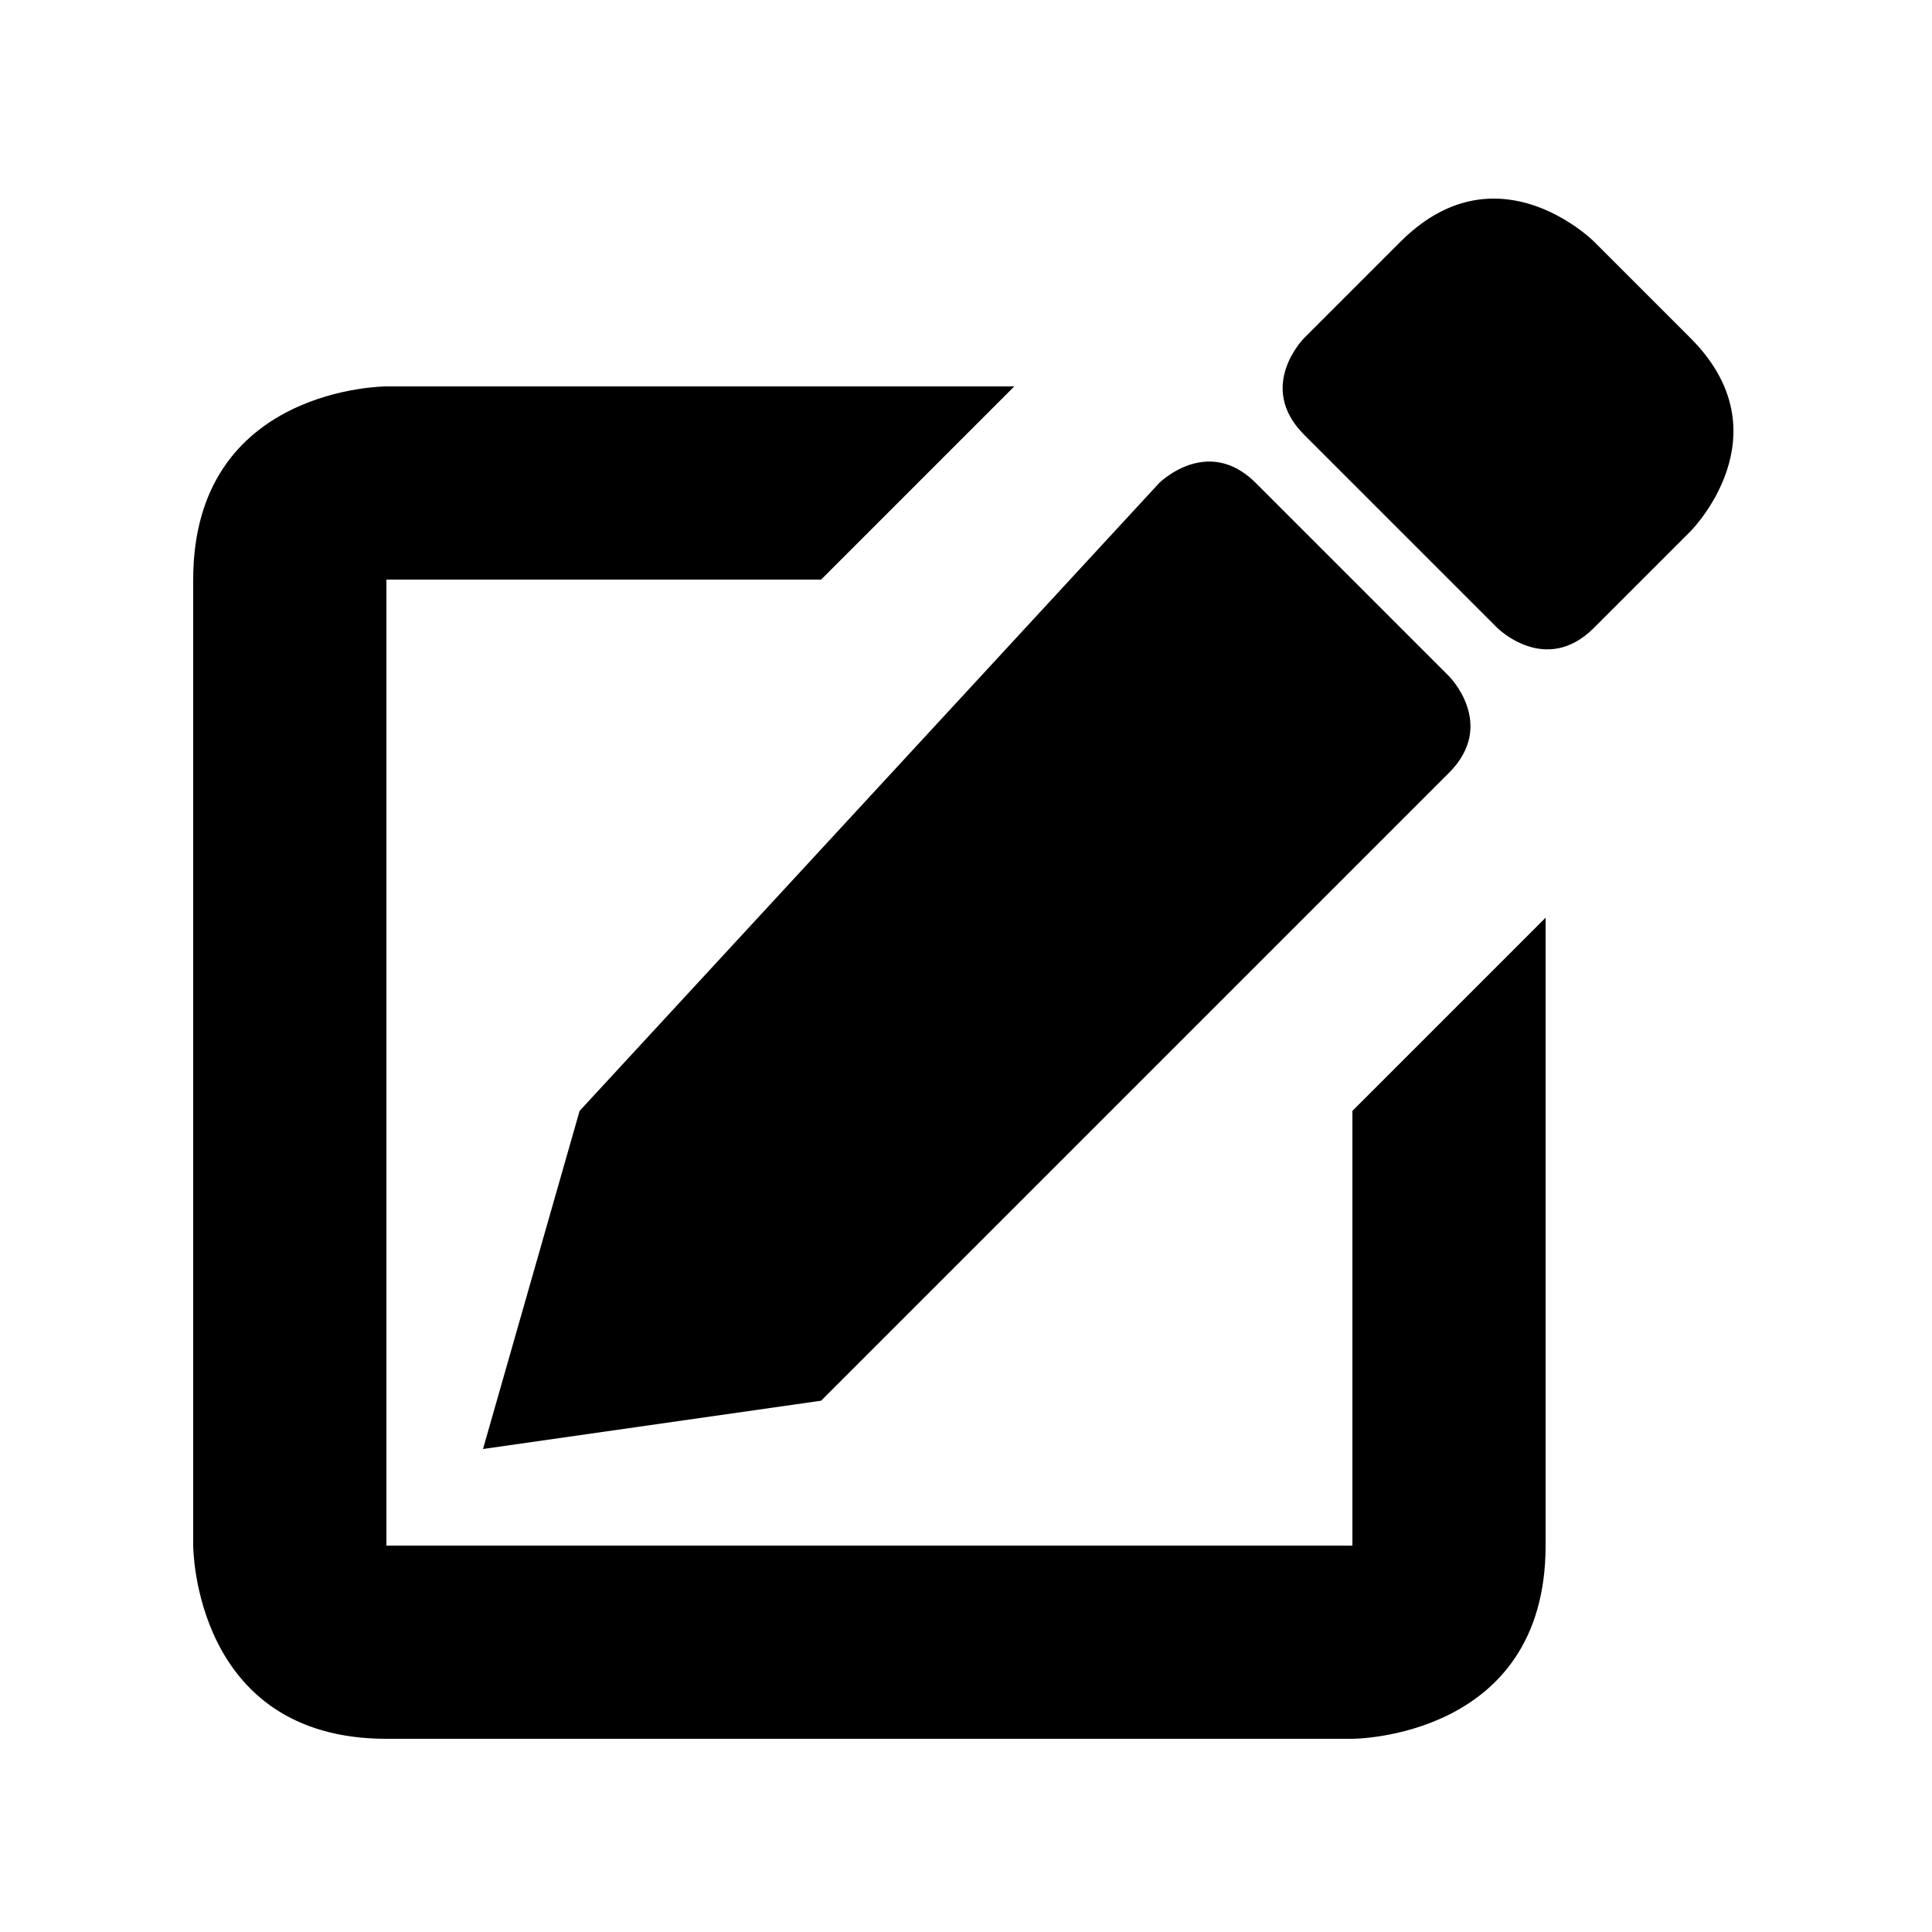
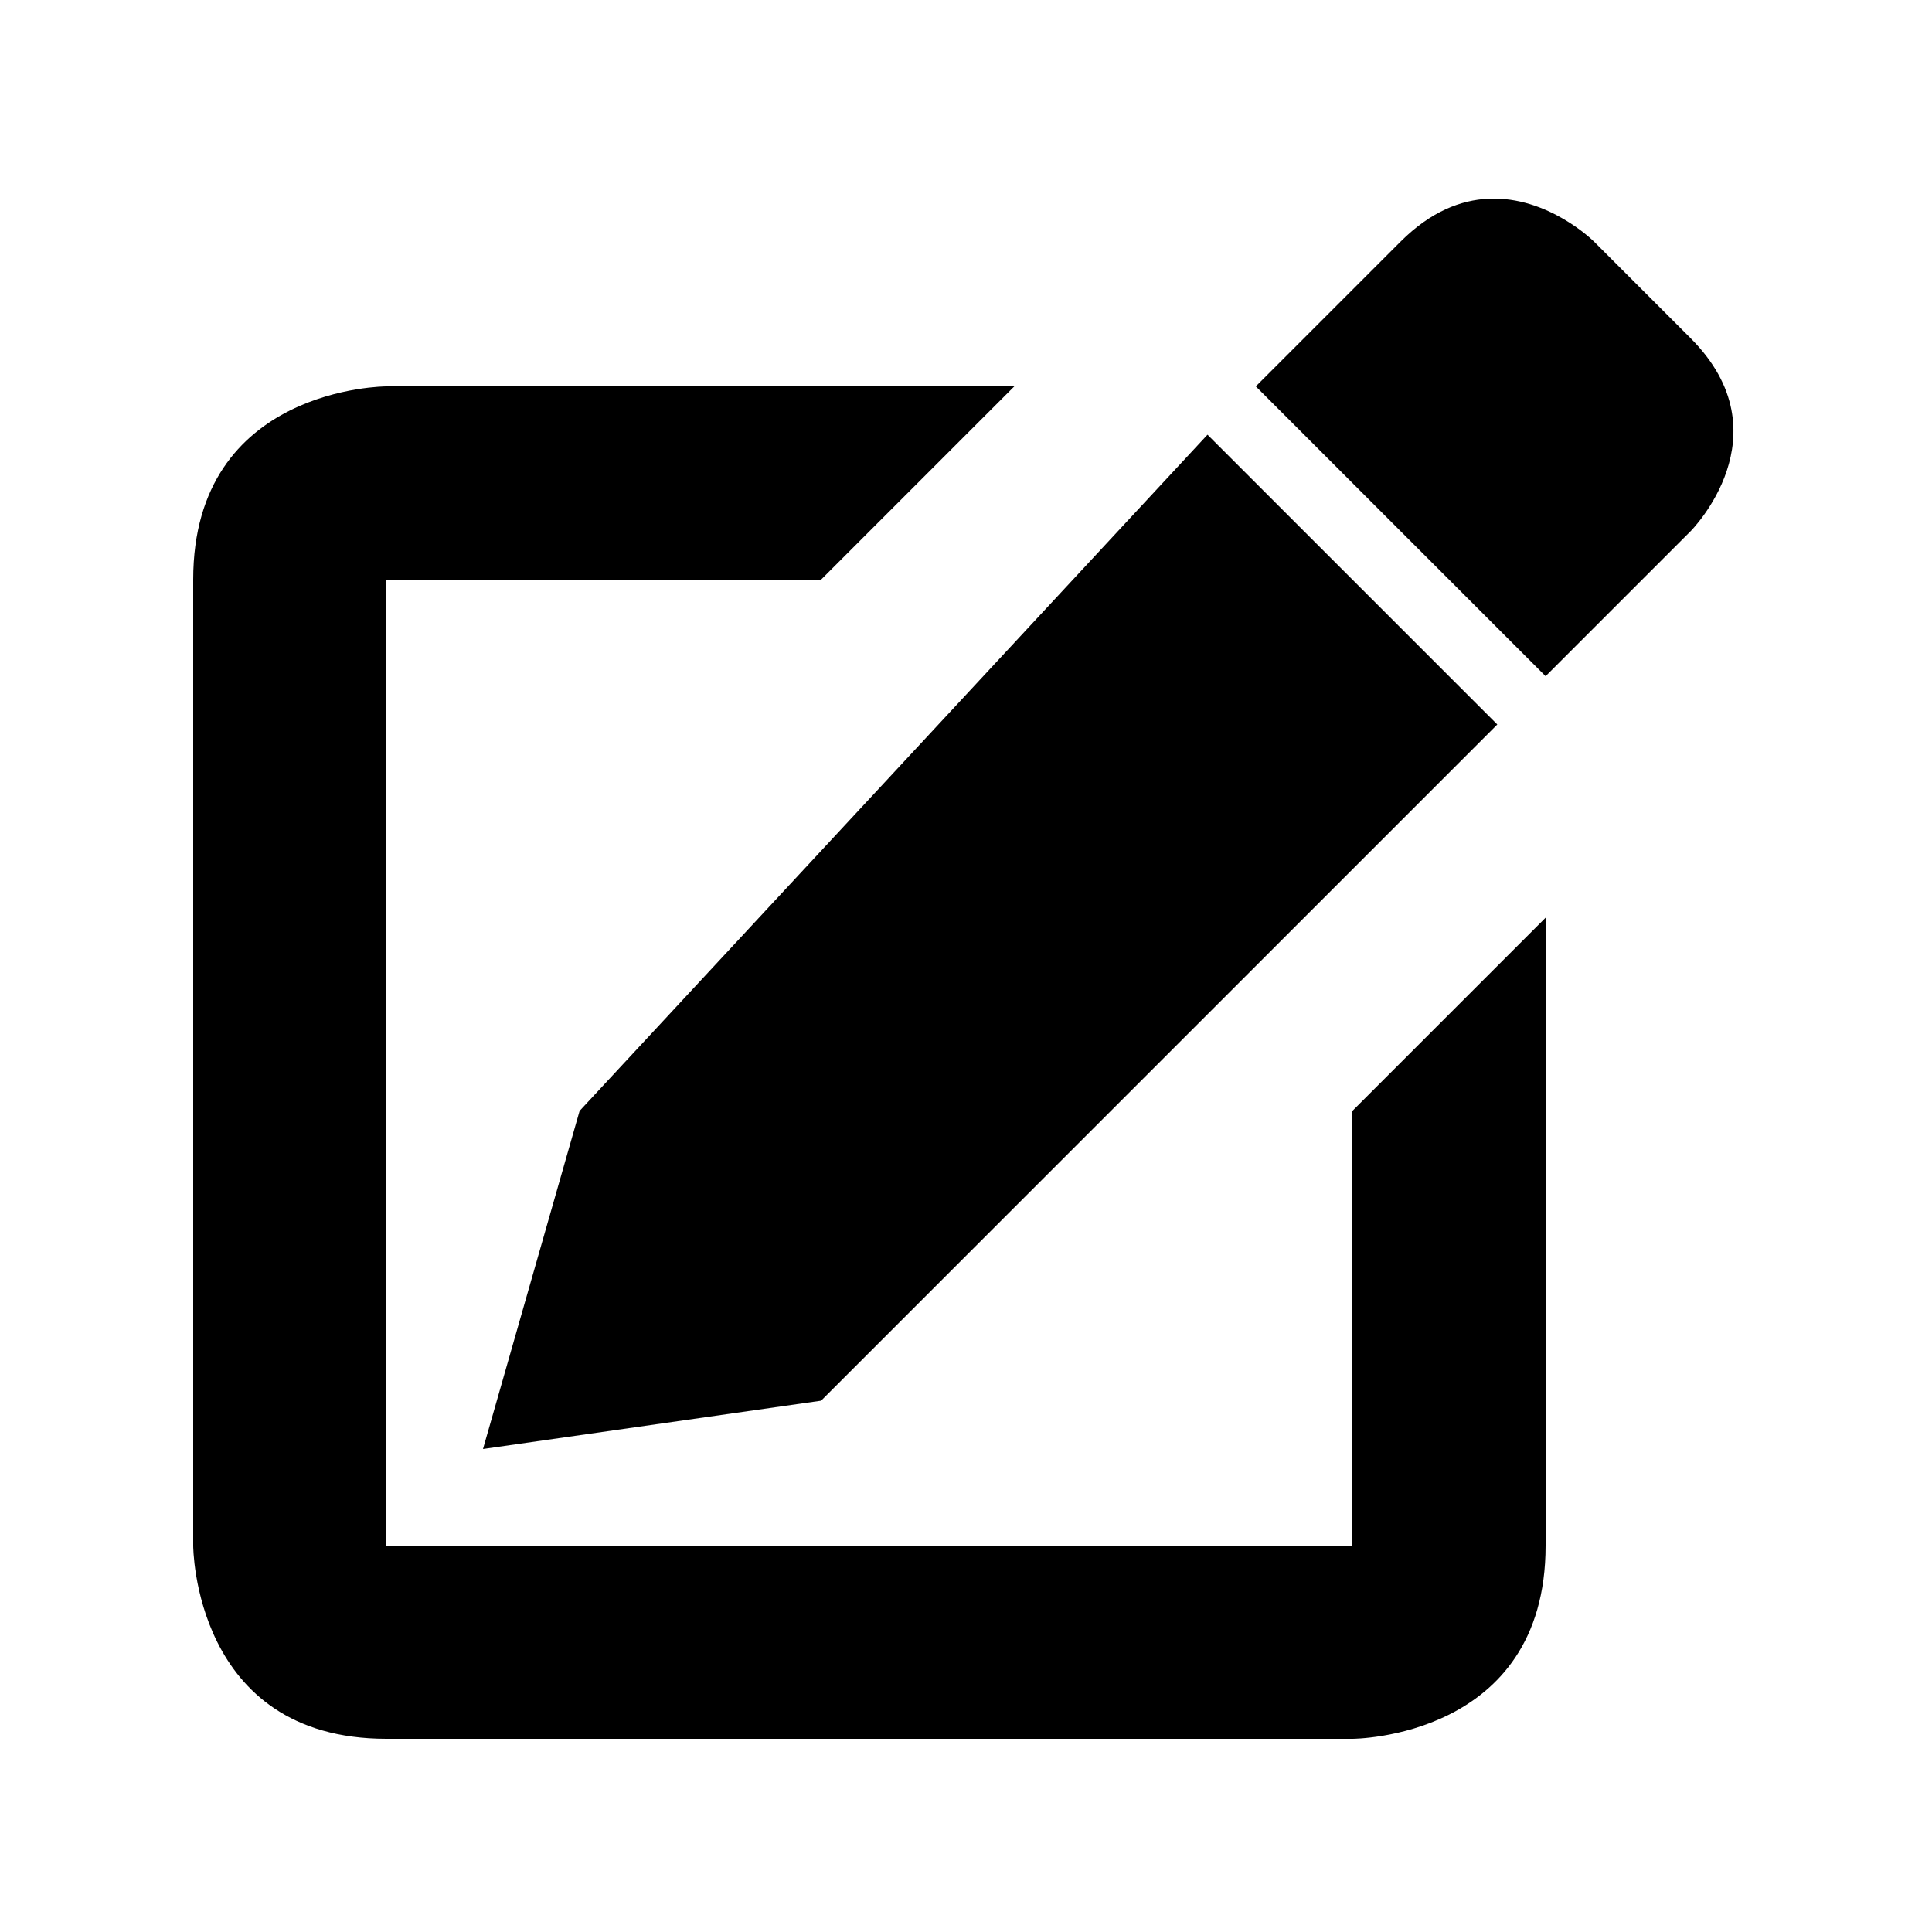
<svg xmlns="http://www.w3.org/2000/svg" width="50" height="50" version="1.1" viewBox="0 0 50 50">
-   <path d="m38.518 5.143c-0.705 0.034-1.486 0.326-2.268 1.107l-2.5 2.5s-1.25 1.25 0 2.5l5 5s1.25 1.25 2.5 0l2.5-2.5s2.5-2.5 0-5l-2.5-2.5s-1.181-1.181-2.732-1.107zm-28.518 4.857s-5 0-5 5v25s0 5 5 5h25s5 0 5-5v-15-1.25l-5 5v11.25h-25v-25h11.25l5-5h-16.25zm21.16 1.951c-0.671 0.061-1.16 0.549-1.16 0.549l-15 16.25-2.5 8.75 8.75-1.25 16.25-16.25c1.25-1.25 0-2.5 0-2.5l-5-5c-0.469-0.469-0.937-0.585-1.34-0.549z" />
+   <path d="m38.518 5.143c-0.705 0.034-1.486 0.326-2.268 1.107l-3.75 3.75 7.5 7.5 3.75-3.75s2.5-2.5 0-5l-2.5-2.5s-1.181-1.181-2.732-1.107zm-28.518 4.857s-5 0-5 5v25s0 5 5 5h25s5 0 5-5v-16.25l-5 5v11.25h-25v-25h11.25l5-5zm21.25 1.25-16.25 17.5-2.5 8.75 8.75-1.25l17.5-17.5z" />
</svg>
